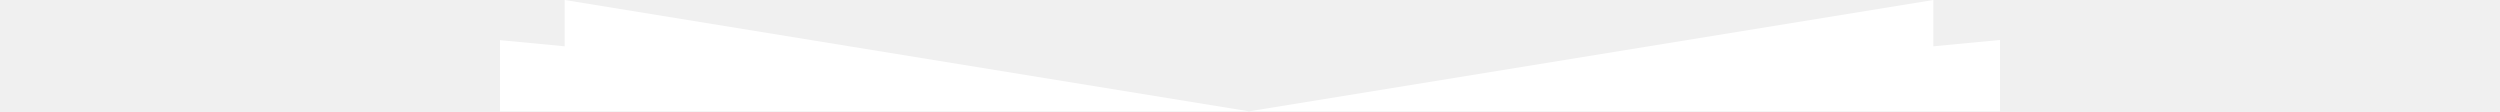
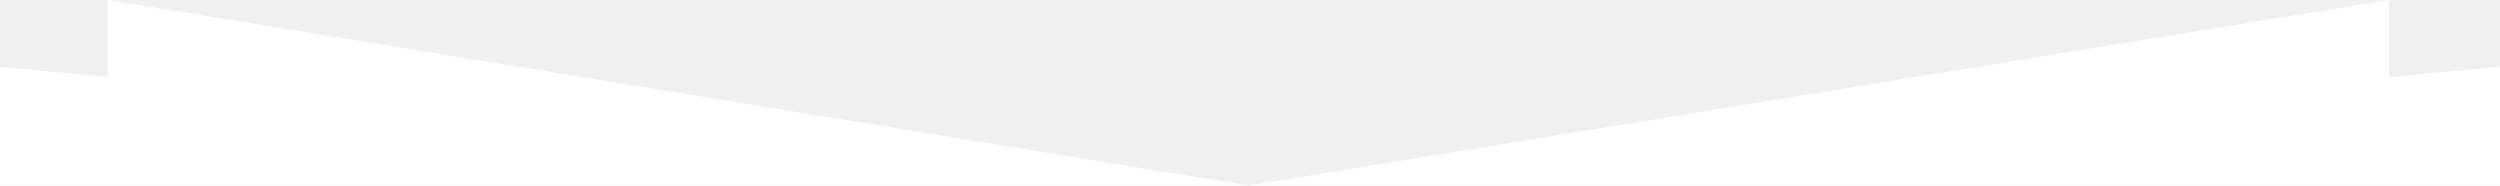
- <svg xmlns="http://www.w3.org/2000/svg" width="1280px" height="57px" version="1.1" id="Layer_1" x="0px" y="0px" viewBox="216.469 0 768 57" enable-background="new 216.469 0 768 57" xml:space="preserve">
+ <svg xmlns="http://www.w3.org/2000/svg" version="1.1" id="Layer_1" x="0px" y="0px" viewBox="216.469 0 768 57" enable-background="new 216.469 0 768 57" xml:space="preserve">
  <g>
    <polygon fill="#FFFFFF" points="249.566,23.71 216.469,20.565 216.469,57 599.955,57 249.566,0  " />
    <polygon fill="#FFFFFF" points="950.346,23.71 950.346,0 599.955,57 984.469,57 984.469,20.468  " />
  </g>
</svg>
